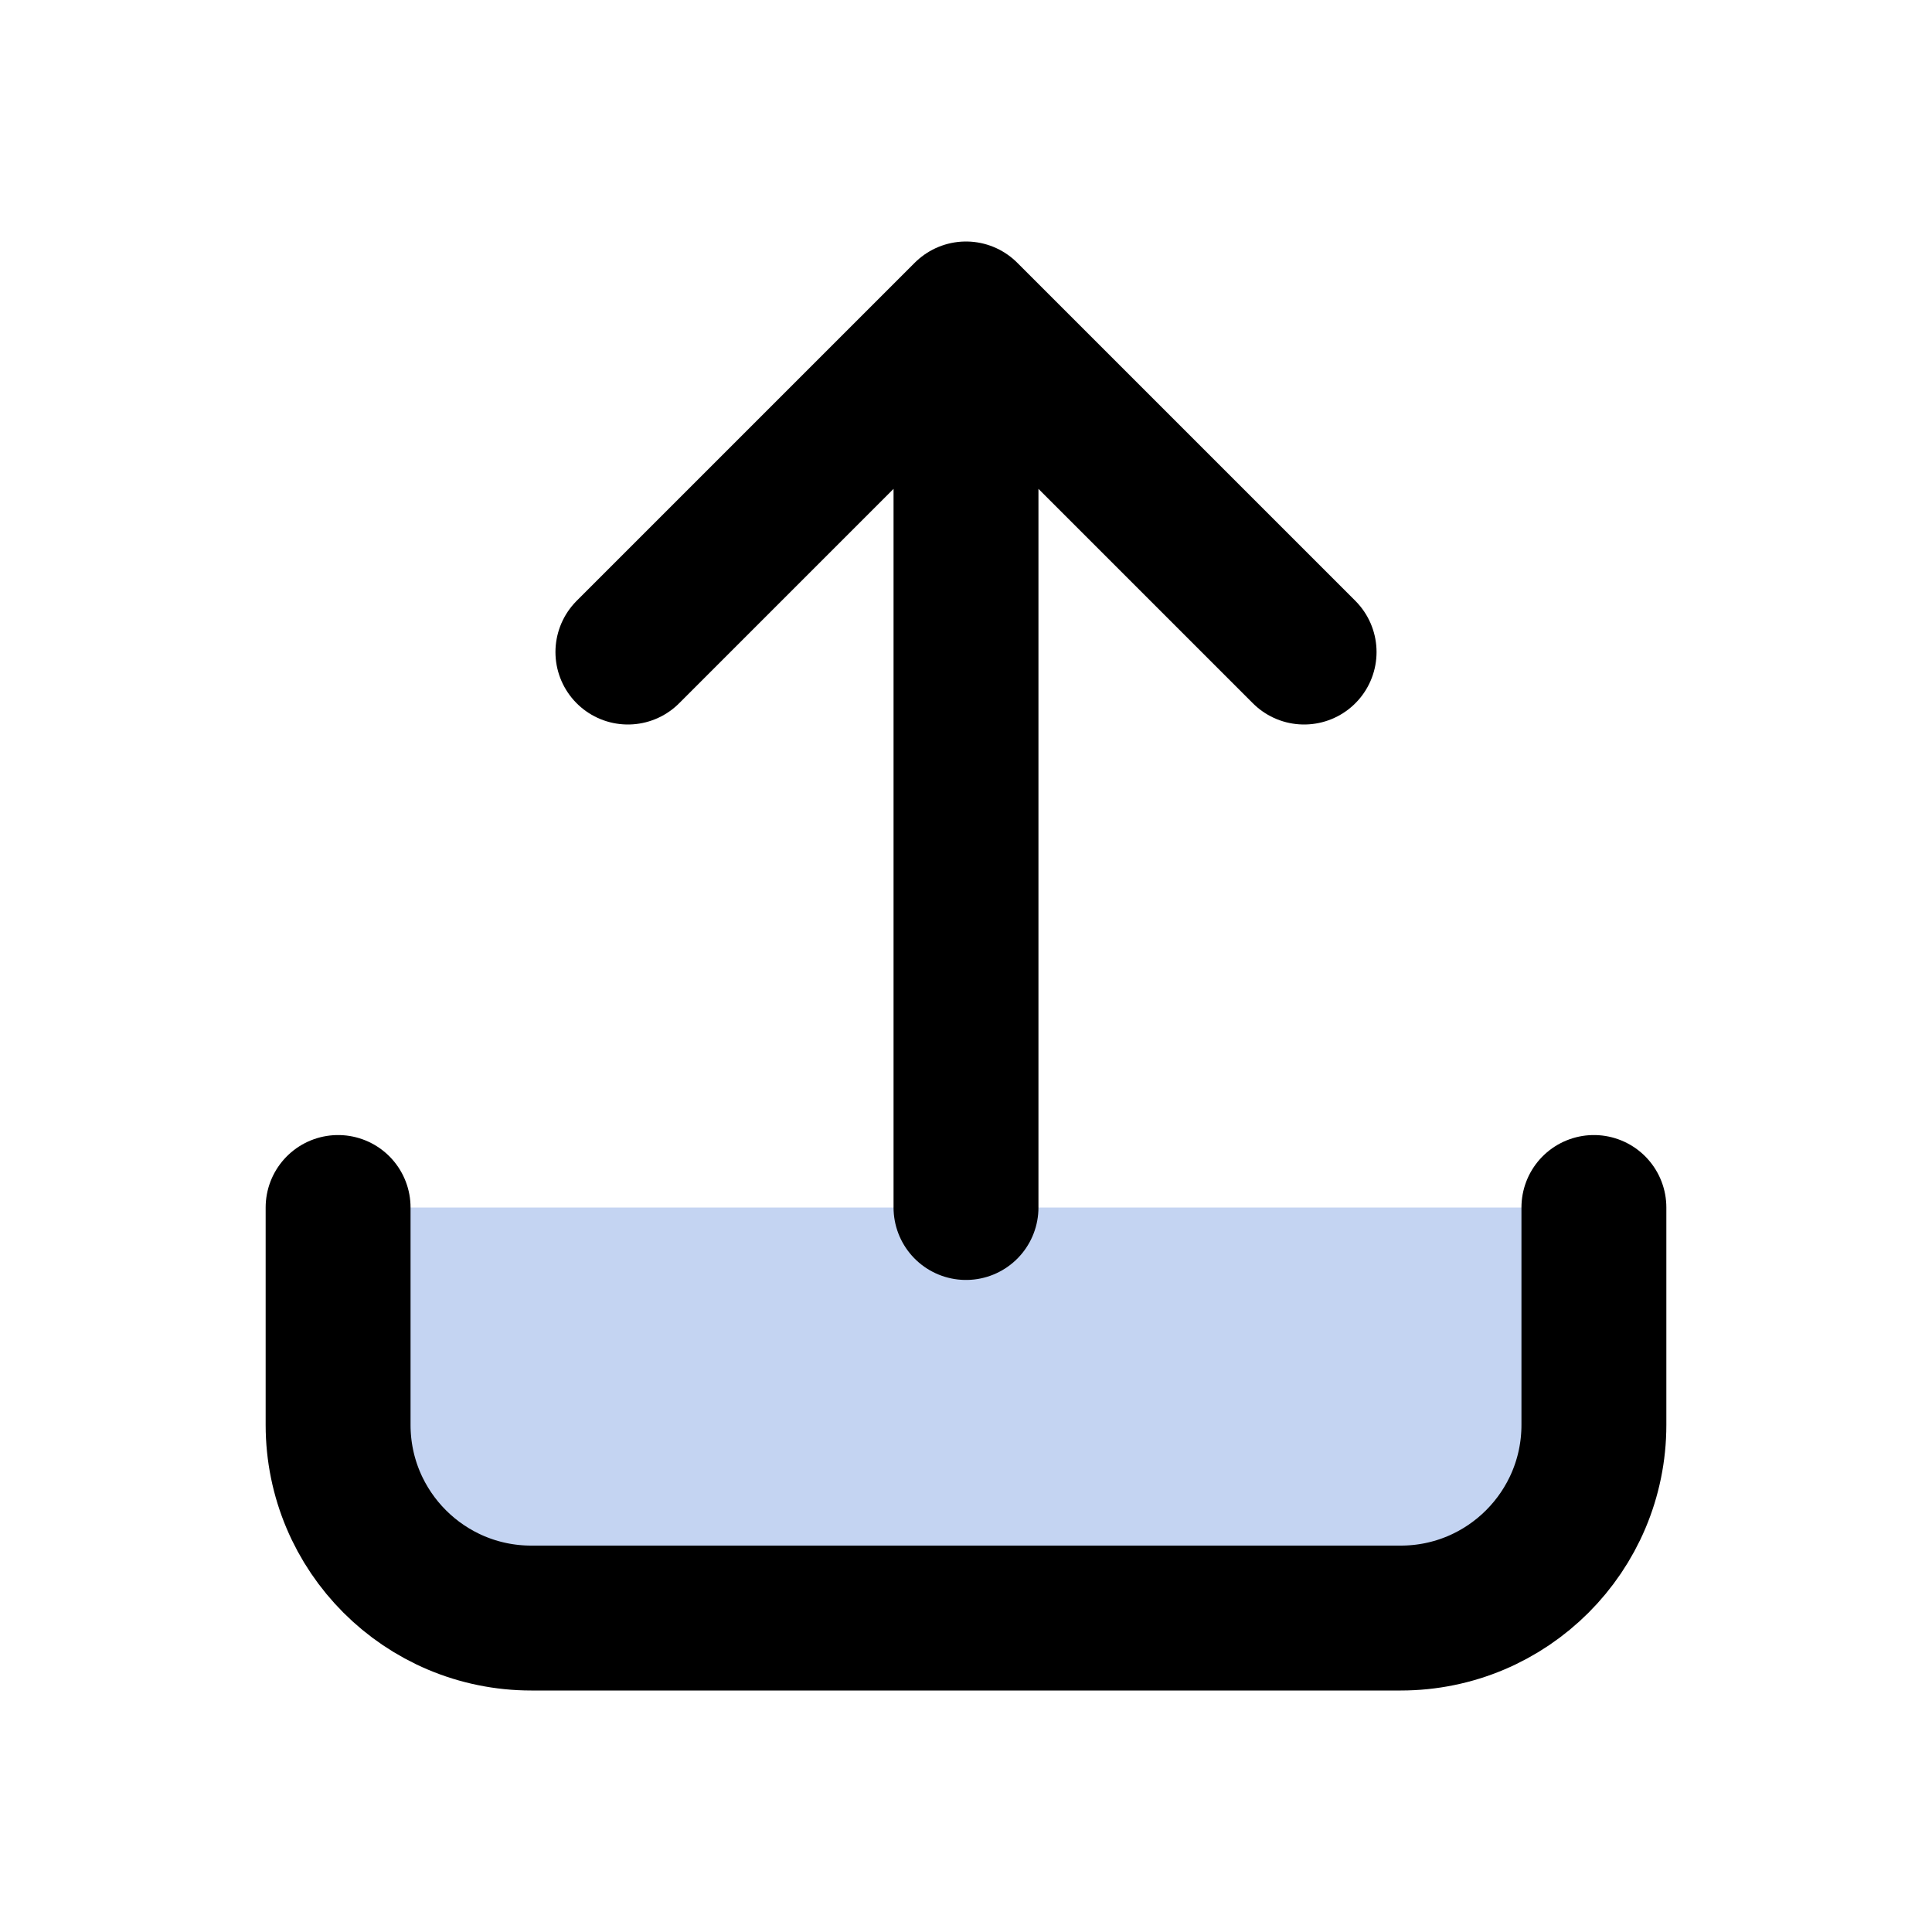
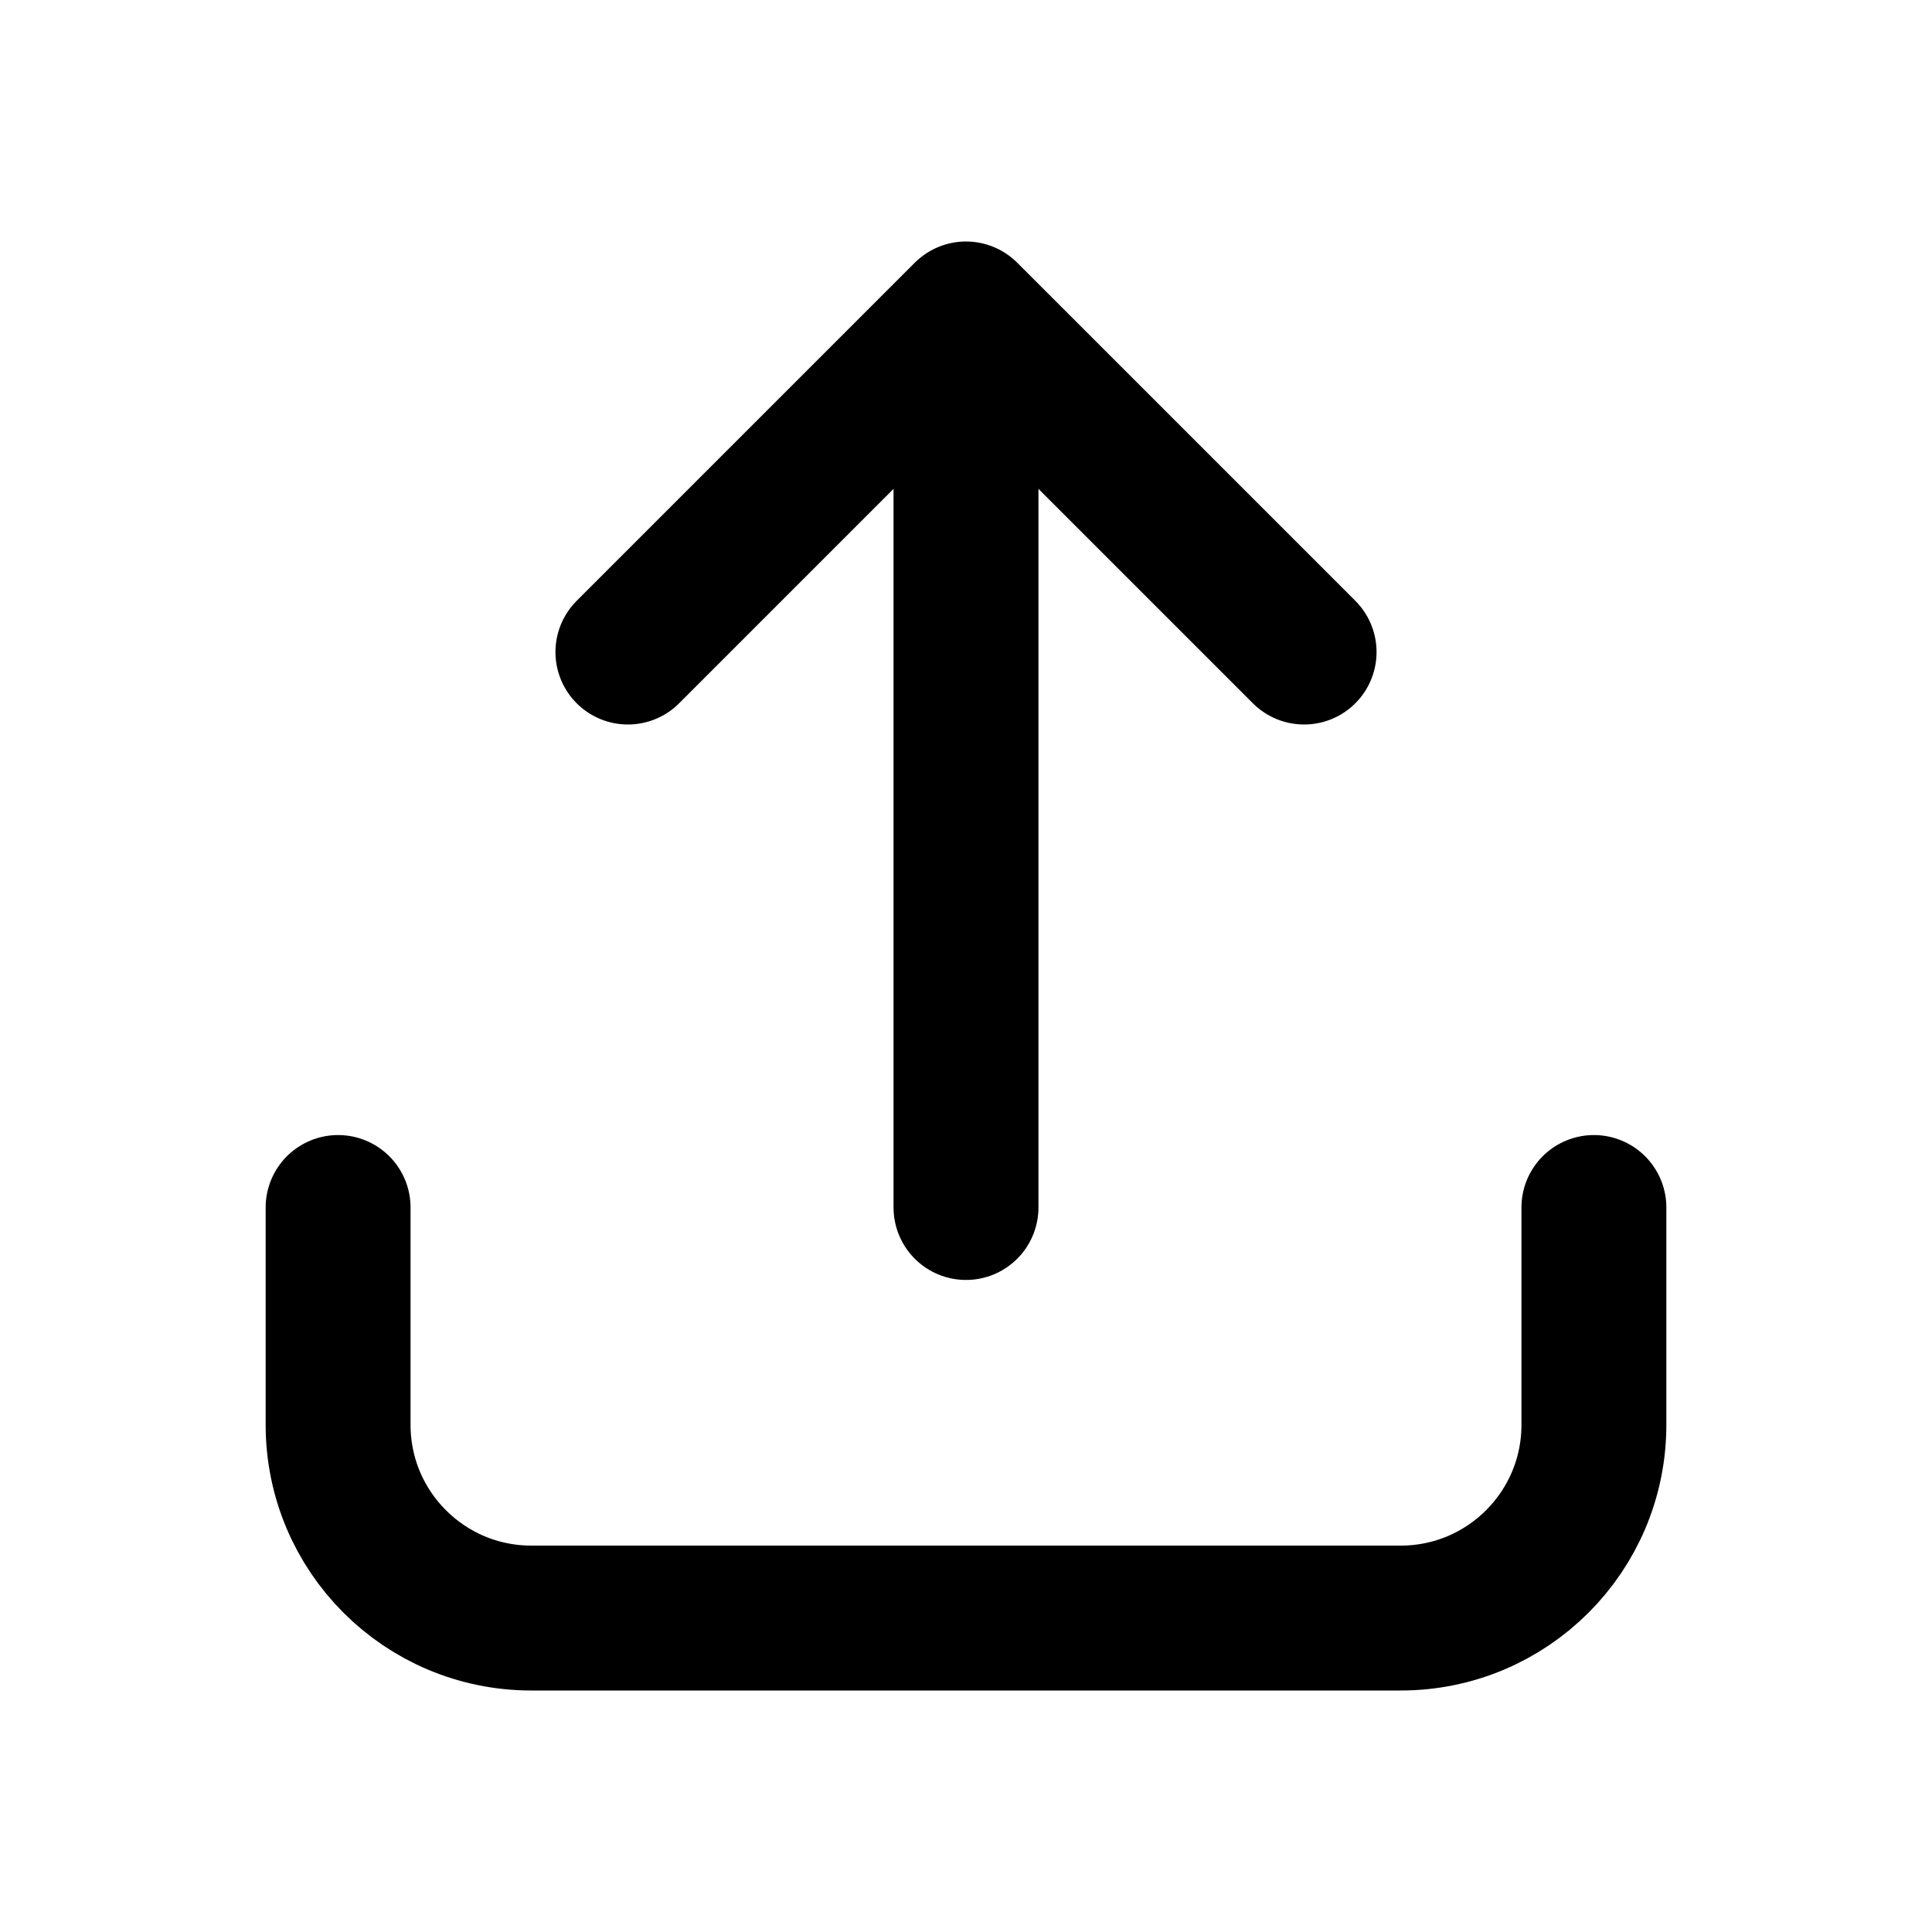
<svg xmlns="http://www.w3.org/2000/svg" viewBox="0 0 20 20" fill="none" stroke="currentColor" stroke-width="1.5" stroke-linecap="round" stroke-linejoin="round">
-   <path fill="#3b6fd4" fill-opacity="0.3" stroke="none" d="M3.5 12.5h13v2.25a2 2 0 0 1-2 2h-9a2 2 0 0 1-2-2Z" />
  <path d="M10 12.5V3.25M6.5 6.75l3.5-3.5 3.5 3.5" />
  <path d="M3.5 12.5v2.25a2 2 0 0 0 2 2h9a2 2 0 0 0 2-2V12.5" />
</svg>
